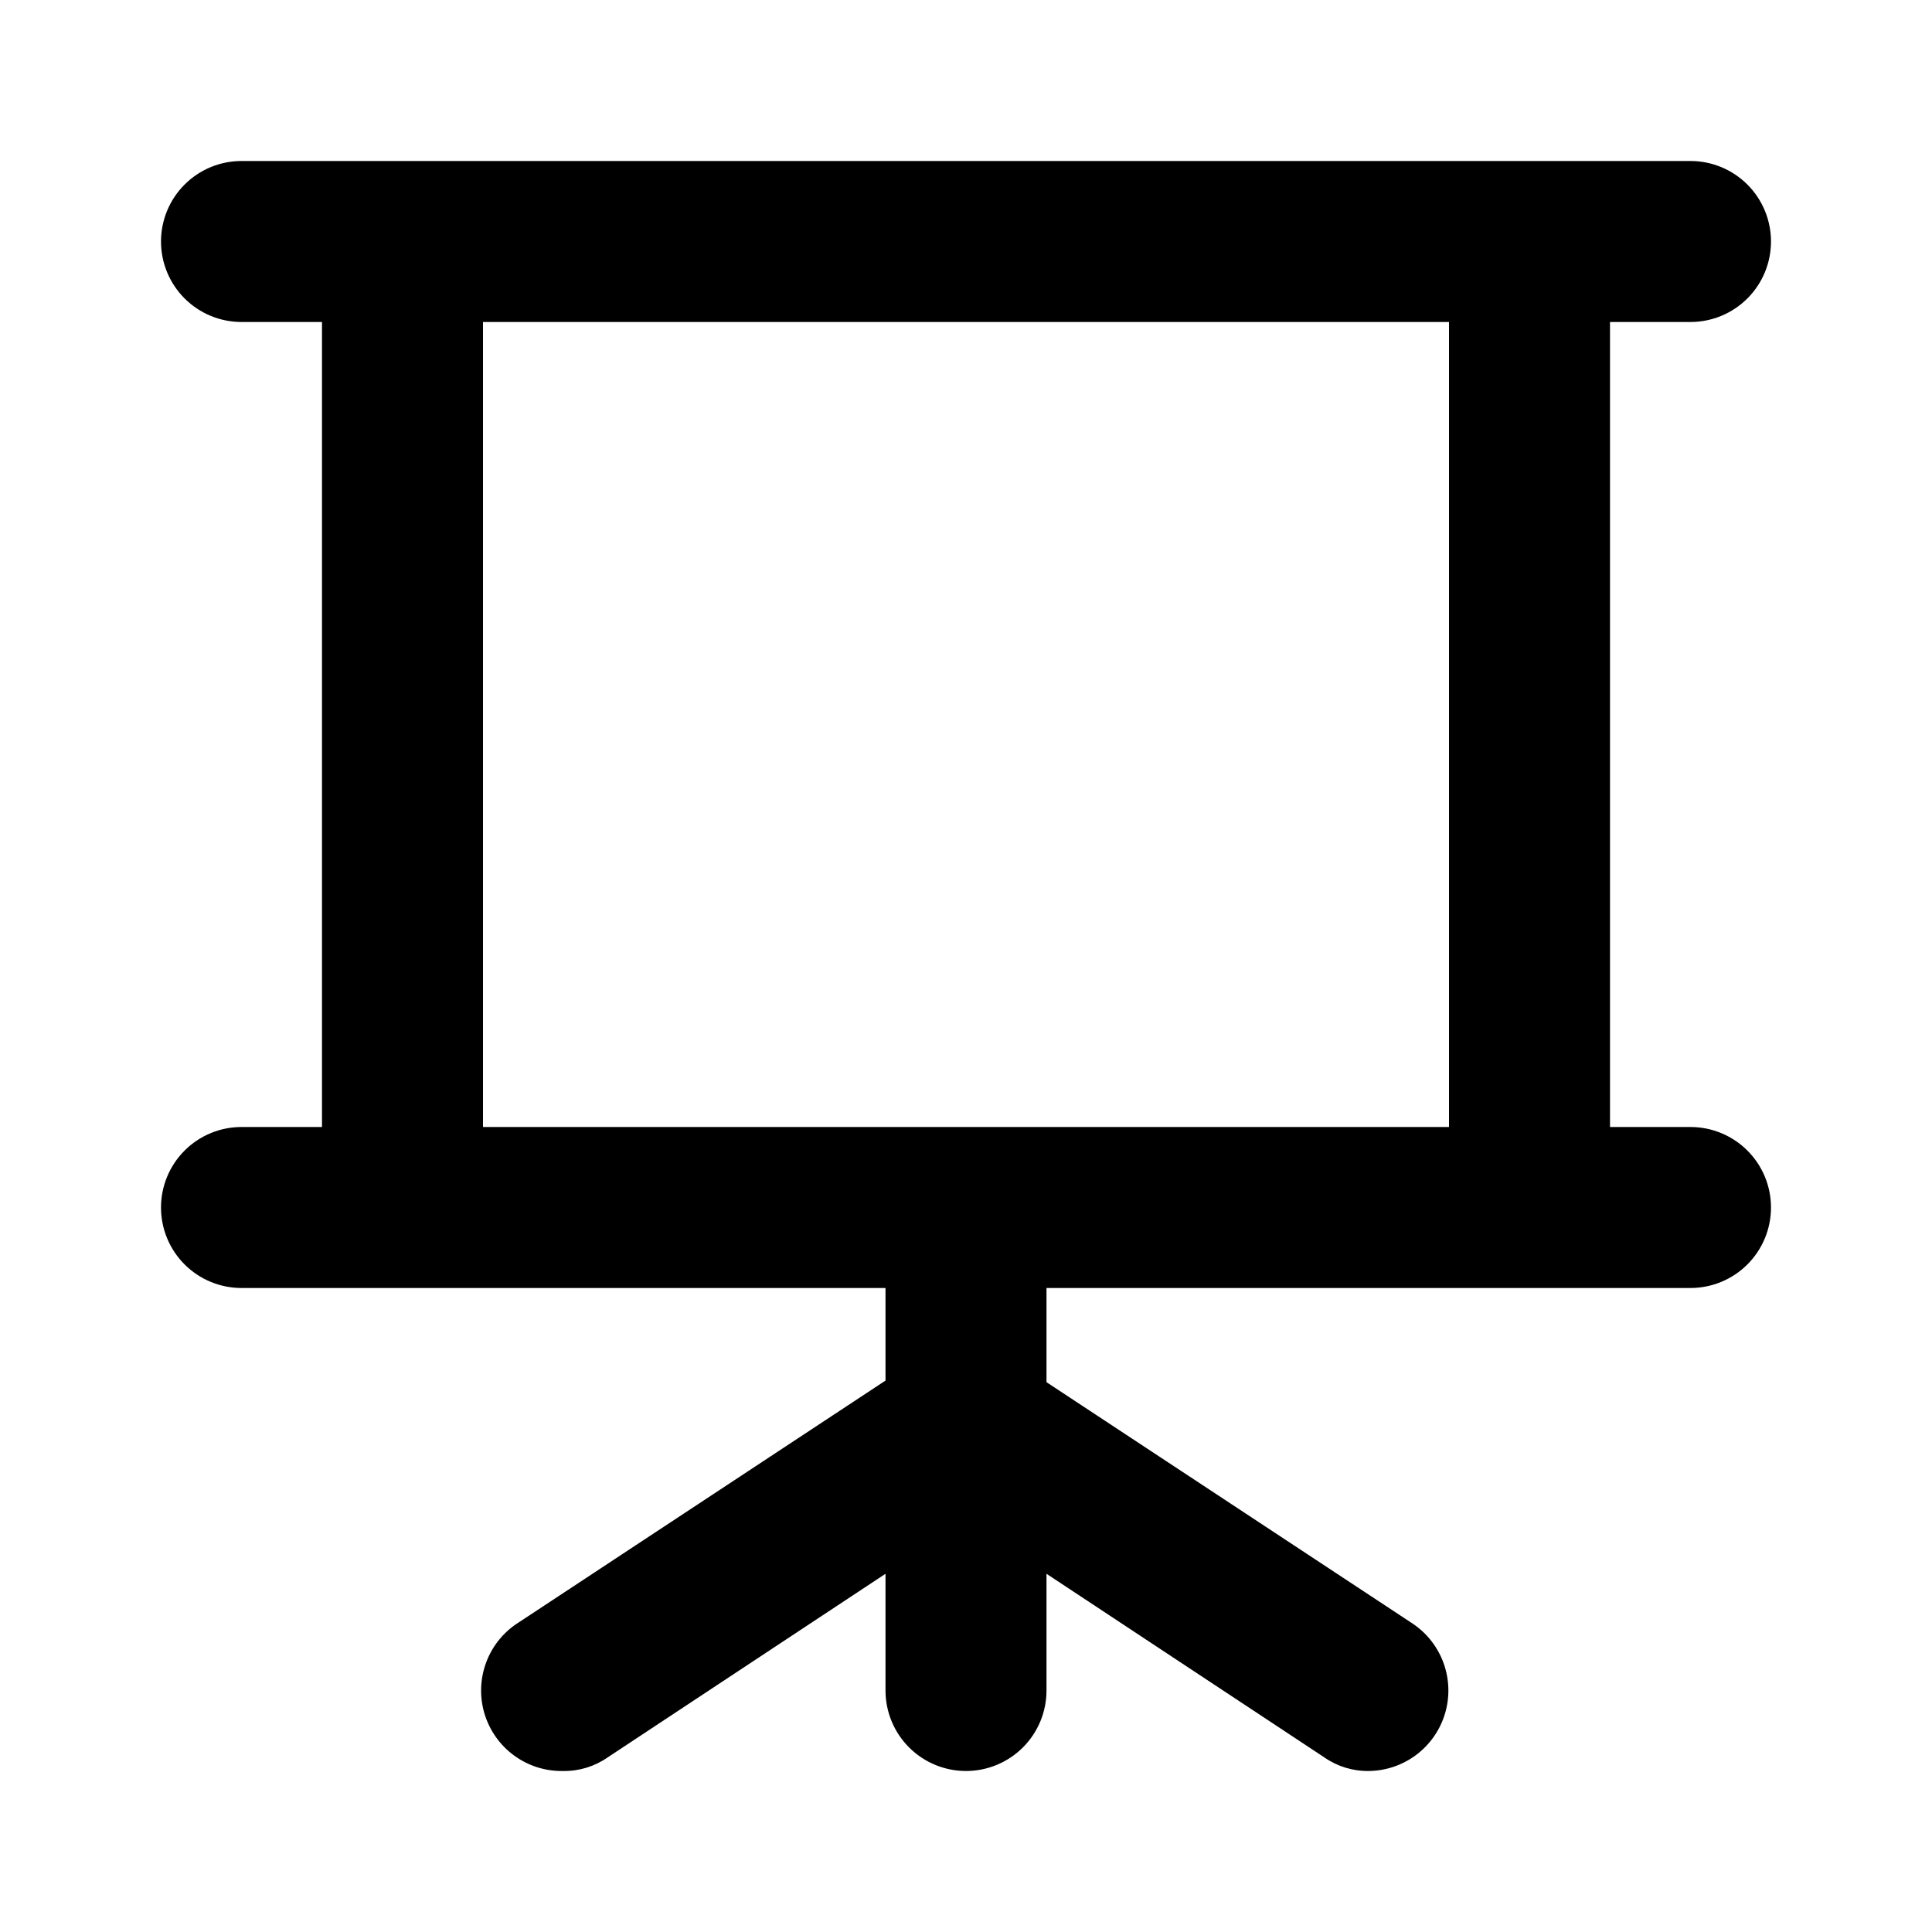
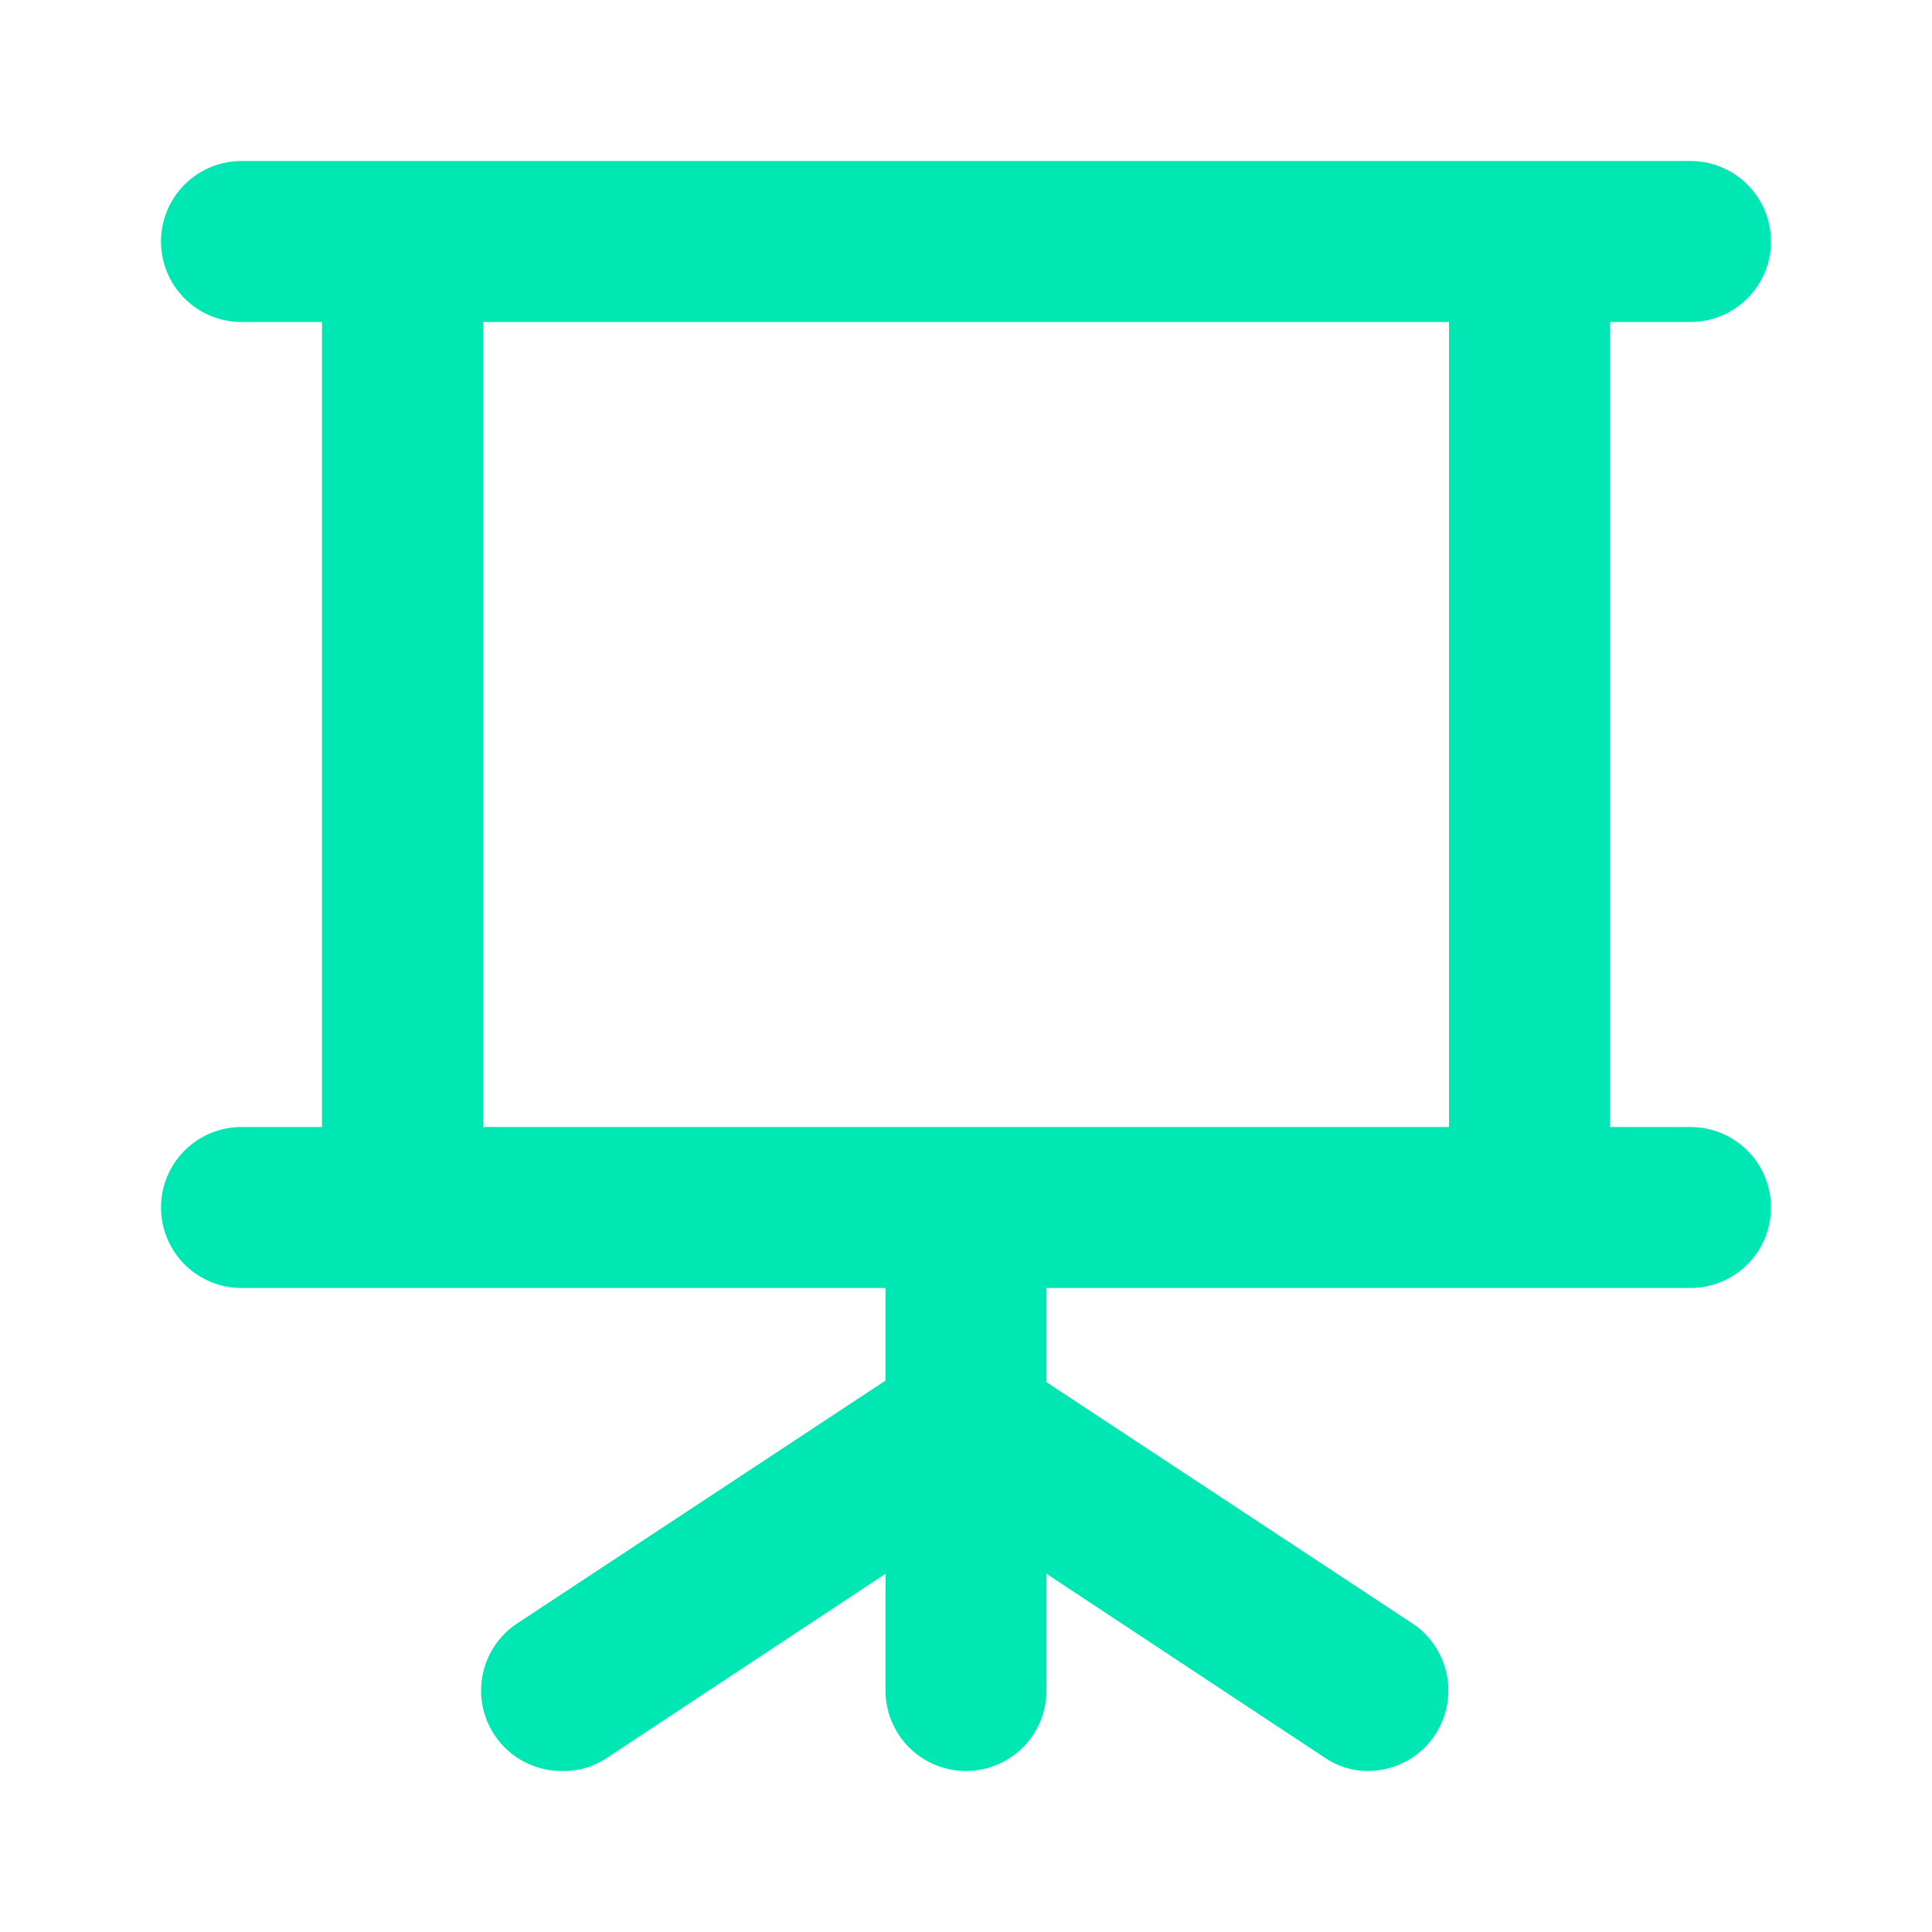
<svg xmlns="http://www.w3.org/2000/svg" width="104" height="104" viewBox="0 0 104 104" fill="none">
-   <path d="M91 60.667H86.667V17.333H91C92.149 17.333 93.251 16.877 94.064 16.064C94.877 15.252 95.333 14.149 95.333 13C95.333 11.851 94.877 10.749 94.064 9.936C93.251 9.123 92.149 8.667 91 8.667H13C11.851 8.667 10.748 9.123 9.936 9.936C9.123 10.749 8.667 11.851 8.667 13C8.667 14.149 9.123 15.252 9.936 16.064C10.748 16.877 11.851 17.333 13 17.333H17.333V60.667H13C11.851 60.667 10.748 61.123 9.936 61.936C9.123 62.749 8.667 63.851 8.667 65C8.667 66.149 9.123 67.252 9.936 68.064C10.748 68.877 11.851 69.333 13 69.333H47.667V74.317L27.95 87.317C27.141 87.817 26.52 88.57 26.181 89.46C25.843 90.349 25.806 91.324 26.077 92.236C26.348 93.148 26.912 93.945 27.681 94.505C28.45 95.065 29.382 95.356 30.333 95.333C31.185 95.343 32.019 95.085 32.717 94.597L47.667 84.717V91C47.667 92.149 48.123 93.252 48.936 94.064C49.749 94.877 50.851 95.333 52 95.333C53.149 95.333 54.252 94.877 55.064 94.064C55.877 93.252 56.333 92.149 56.333 91V84.717L71.283 94.597C71.981 95.085 72.815 95.343 73.667 95.333C74.593 95.326 75.492 95.023 76.233 94.468C76.973 93.912 77.517 93.134 77.783 92.248C78.05 91.361 78.025 90.412 77.713 89.54C77.401 88.669 76.819 87.92 76.05 87.403L56.333 74.403V69.333H91C92.149 69.333 93.251 68.877 94.064 68.064C94.877 67.252 95.333 66.149 95.333 65C95.333 63.851 94.877 62.749 94.064 61.936C93.251 61.123 92.149 60.667 91 60.667ZM78 60.667H26V17.333H78V60.667Z" fill="black" />
+   <path d="M91 60.667H86.667V17.333H91C92.149 17.333 93.251 16.877 94.064 16.064C94.877 15.252 95.333 14.149 95.333 13C95.333 11.851 94.877 10.749 94.064 9.936C93.251 9.123 92.149 8.667 91 8.667H13C11.851 8.667 10.748 9.123 9.936 9.936C9.123 10.749 8.667 11.851 8.667 13C8.667 14.149 9.123 15.252 9.936 16.064C10.748 16.877 11.851 17.333 13 17.333H17.333V60.667H13C11.851 60.667 10.748 61.123 9.936 61.936C9.123 62.749 8.667 63.851 8.667 65C8.667 66.149 9.123 67.252 9.936 68.064C10.748 68.877 11.851 69.333 13 69.333H47.667V74.317L27.95 87.317C27.141 87.817 26.52 88.57 26.181 89.46C25.843 90.349 25.806 91.324 26.077 92.236C26.348 93.148 26.912 93.945 27.681 94.505C28.45 95.065 29.382 95.356 30.333 95.333C31.185 95.343 32.019 95.085 32.717 94.597L47.667 84.717V91C47.667 92.149 48.123 93.252 48.936 94.064C49.749 94.877 50.851 95.333 52 95.333C53.149 95.333 54.252 94.877 55.064 94.064C55.877 93.252 56.333 92.149 56.333 91V84.717L71.283 94.597C71.981 95.085 72.815 95.343 73.667 95.333C74.593 95.326 75.492 95.023 76.233 94.468C76.973 93.912 77.517 93.134 77.783 92.248C78.05 91.361 78.025 90.412 77.713 89.54C77.401 88.669 76.819 87.92 76.05 87.403L56.333 74.403V69.333H91C92.149 69.333 93.251 68.877 94.064 68.064C94.877 67.252 95.333 66.149 95.333 65C95.333 63.851 94.877 62.749 94.064 61.936C93.251 61.123 92.149 60.667 91 60.667ZM78 60.667H26V17.333H78V60.667Z" fill="#01E7B3" />
</svg>
